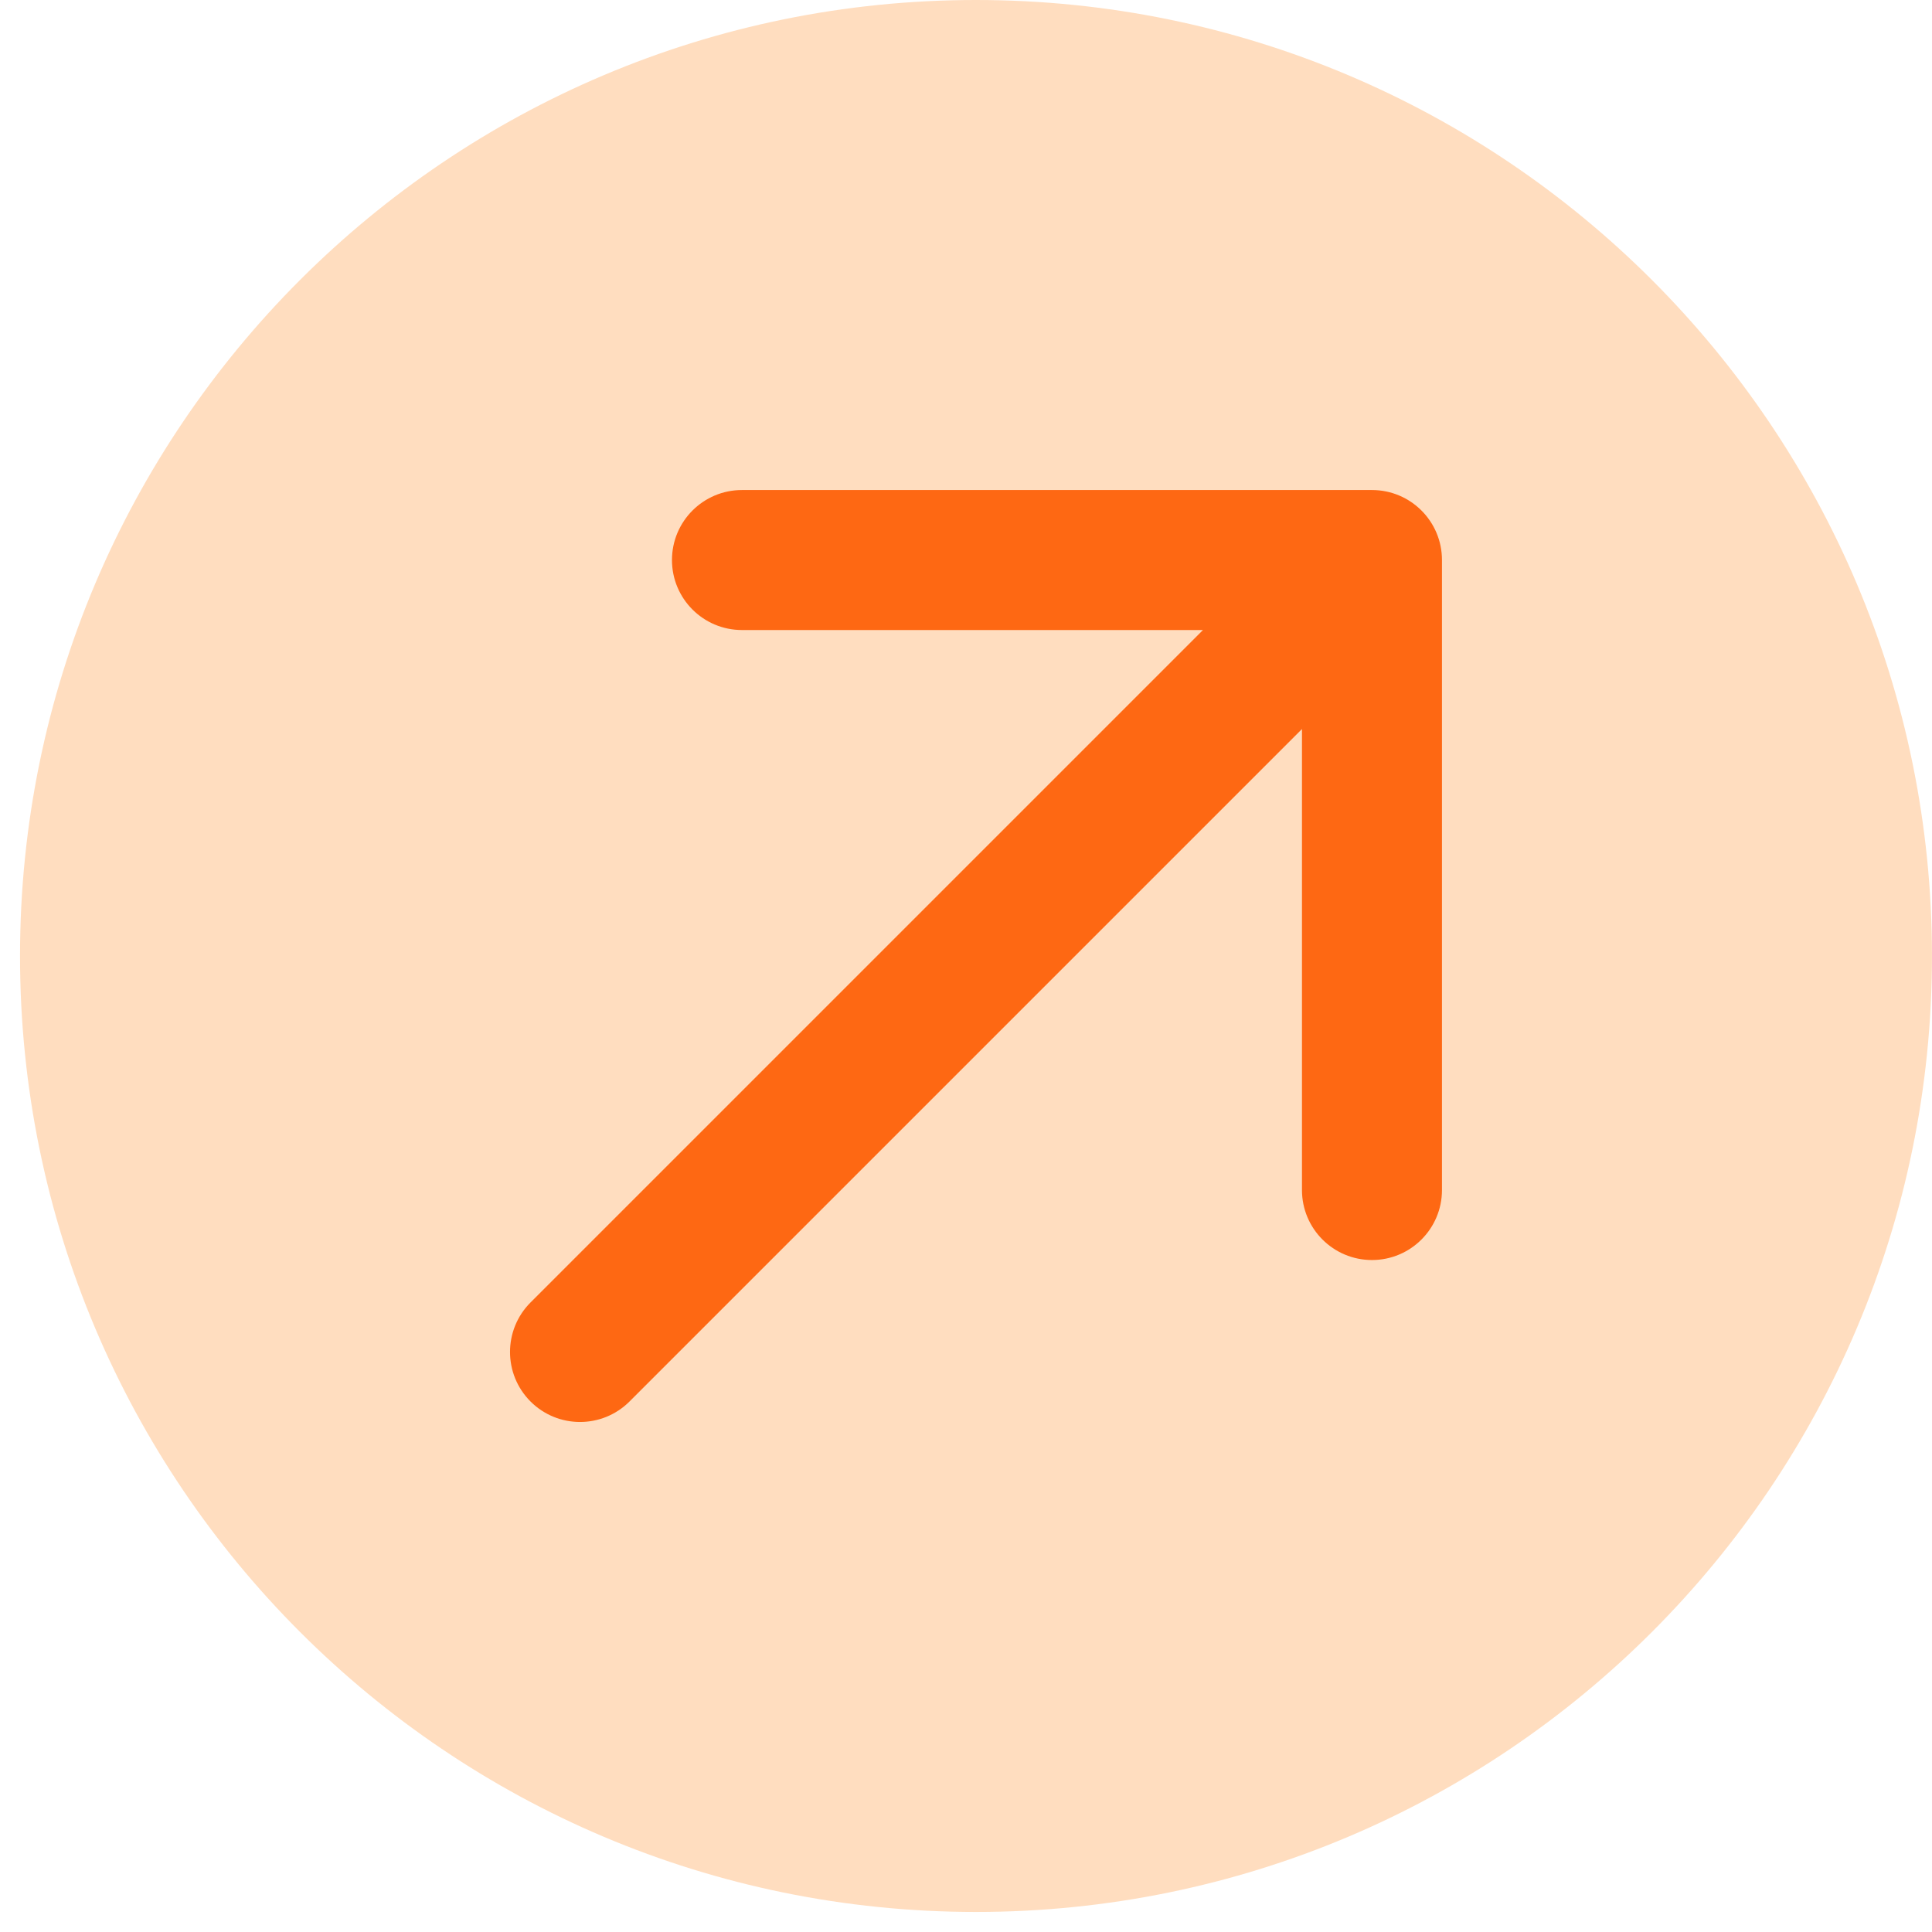
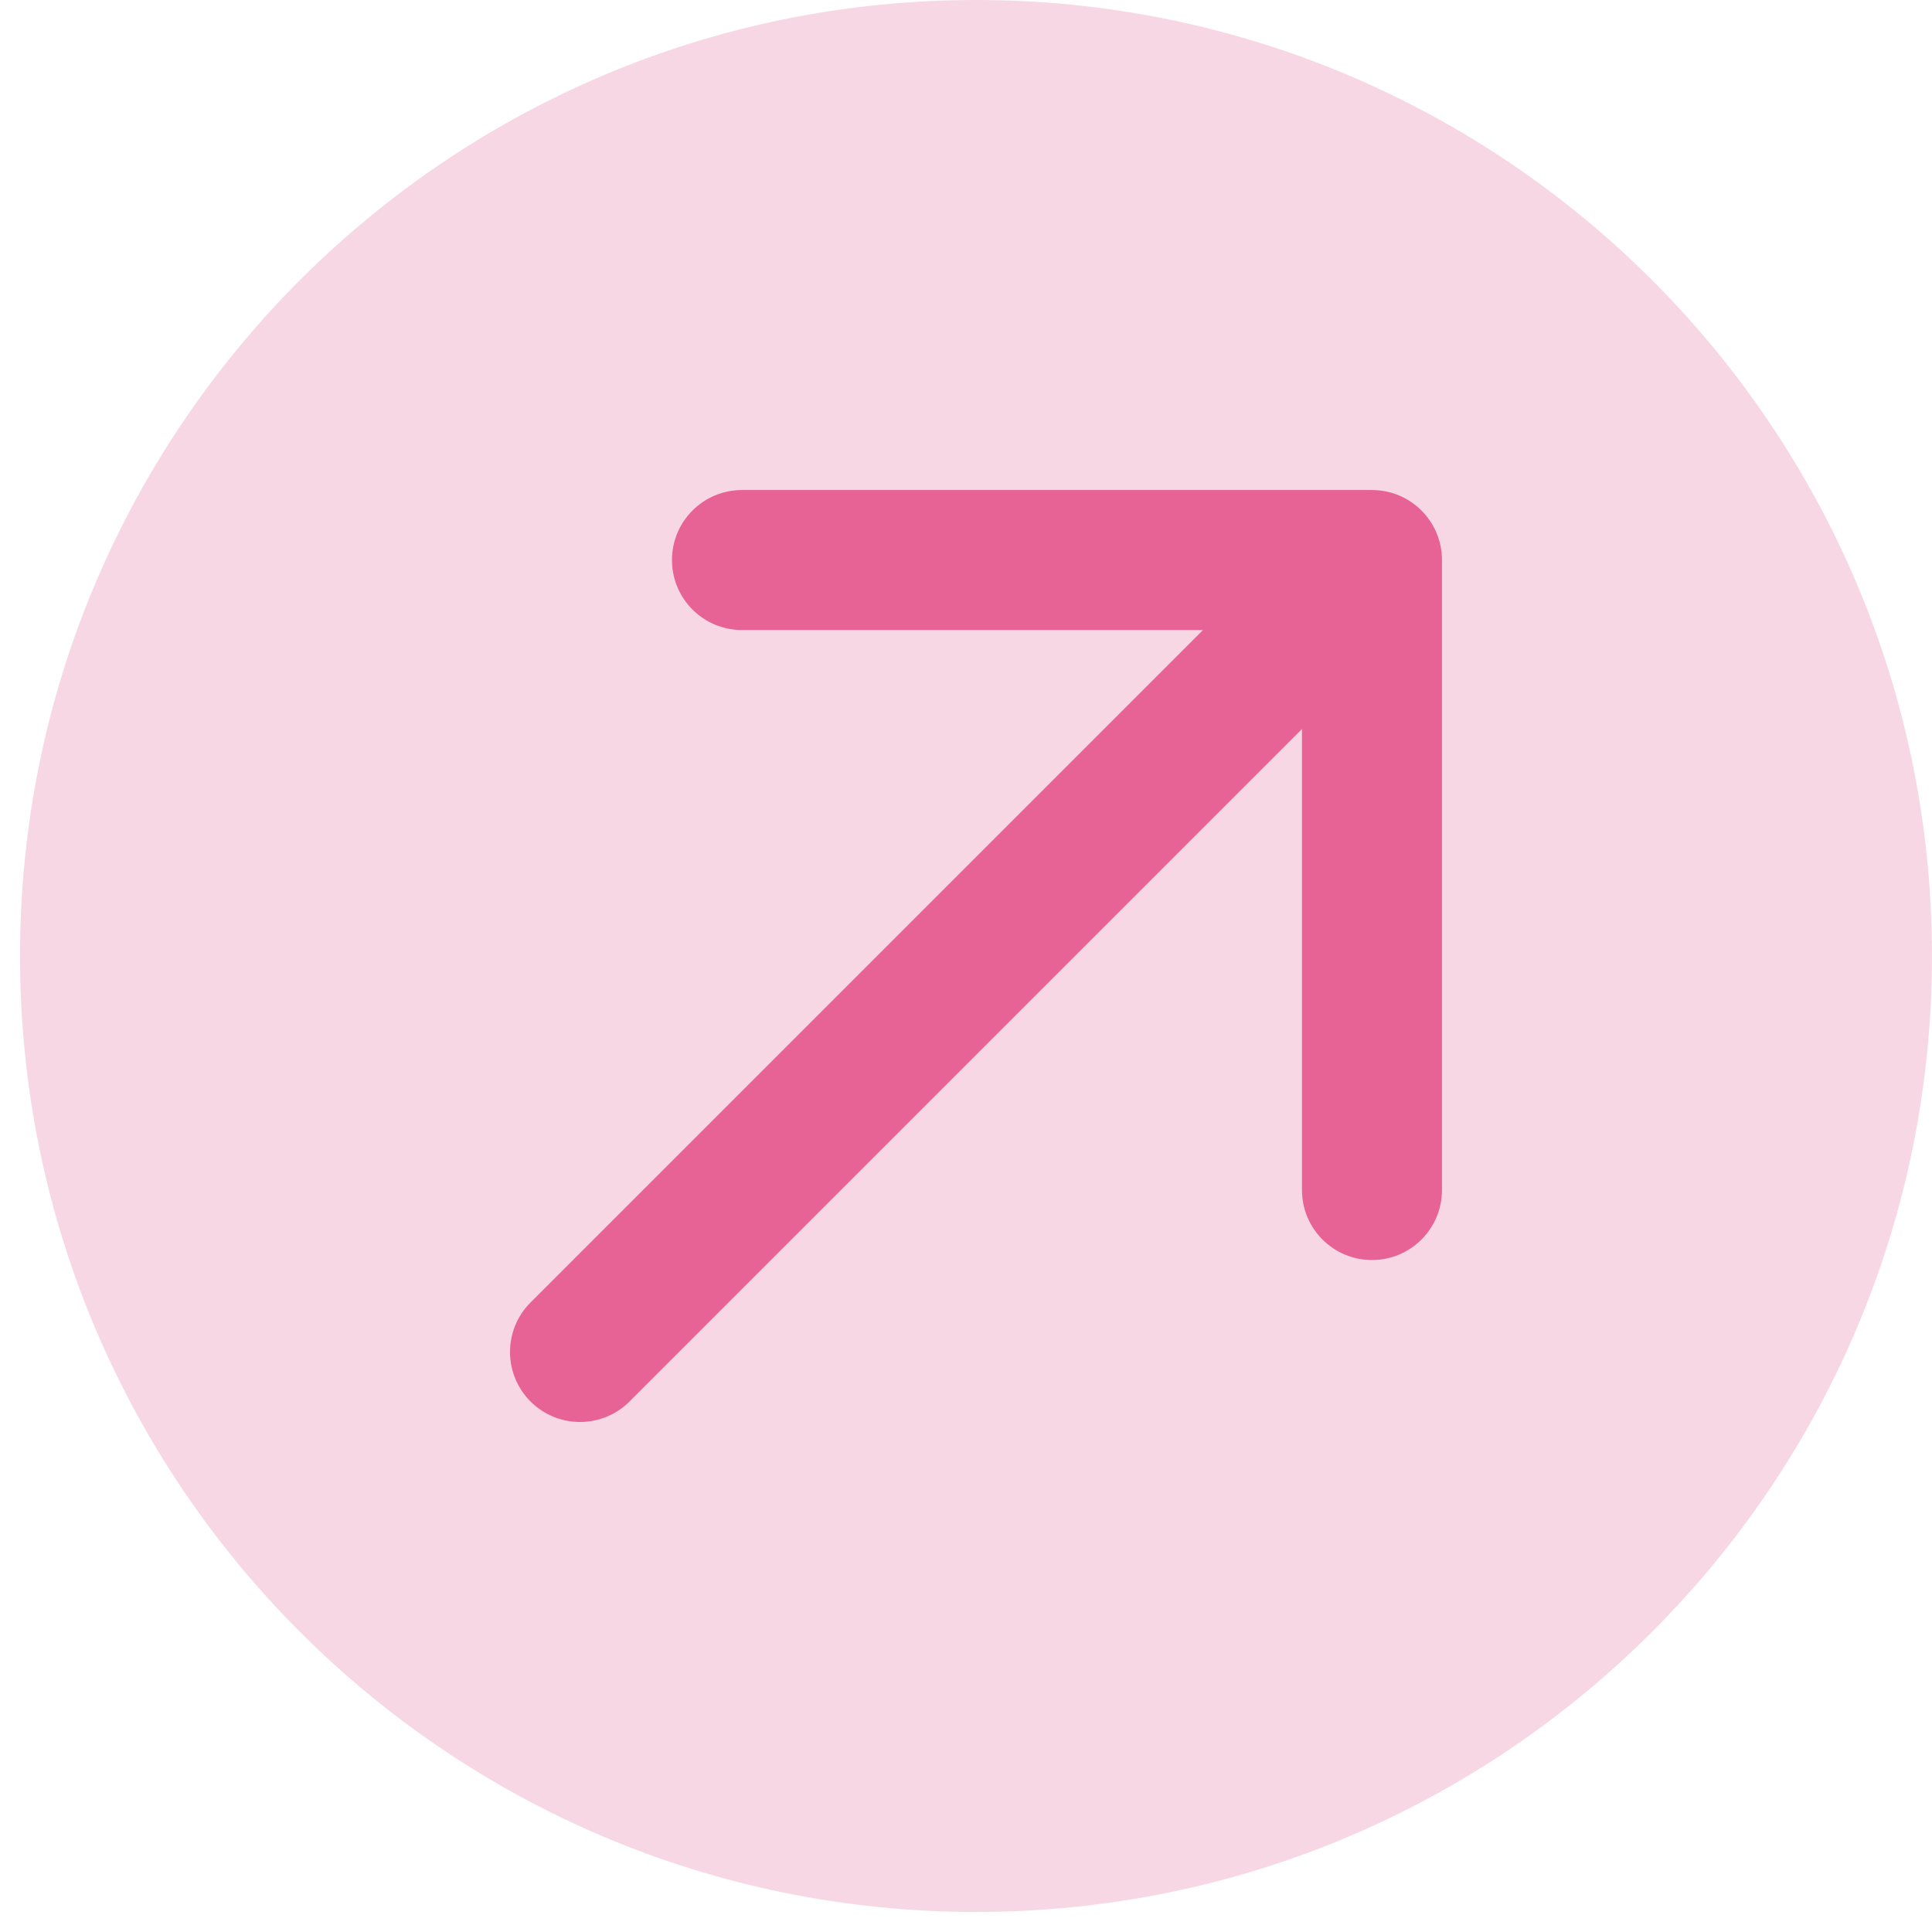
<svg xmlns="http://www.w3.org/2000/svg" width="69" height="69" viewBox="0 0 69 69" fill="none">
-   <rect x="0.715" width="68.284" height="68.284" rx="34.142" fill="#FF7A01" fill-opacity="0.25" />
-   <path d="M18.947 46.517C17.971 47.494 17.971 49.077 18.947 50.053C19.923 51.029 21.506 51.029 22.483 50.053L18.947 46.517ZM51.499 20.001C51.499 18.62 50.38 17.501 48.999 17.501H26.499C25.118 17.501 23.999 18.62 23.999 20.001C23.999 21.382 25.118 22.501 26.499 22.501H46.499V42.501C46.499 43.882 47.618 45.001 48.999 45.001C50.38 45.001 51.499 43.882 51.499 42.501V20.001ZM20.715 48.285L22.483 50.053L50.767 21.769L48.999 20.001L47.231 18.233L18.947 46.517L20.715 48.285Z" fill="#FE6813" />
+   <rect x="0.715" width="68.284" height="68.284" rx="34.142" fill="#E76395" fill-opacity="0.25" />
+   <path d="M18.947 46.517C17.971 47.494 17.971 49.077 18.947 50.053C19.923 51.029 21.506 51.029 22.483 50.053L18.947 46.517ZM51.499 20.001C51.499 18.62 50.38 17.501 48.999 17.501H26.499C25.118 17.501 23.999 18.62 23.999 20.001C23.999 21.382 25.118 22.501 26.499 22.501H46.499V42.501C46.499 43.882 47.618 45.001 48.999 45.001C50.38 45.001 51.499 43.882 51.499 42.501V20.001ZM20.715 48.285L22.483 50.053L50.767 21.769L48.999 20.001L47.231 18.233L18.947 46.517L20.715 48.285Z" fill="#E76395" />
</svg>
